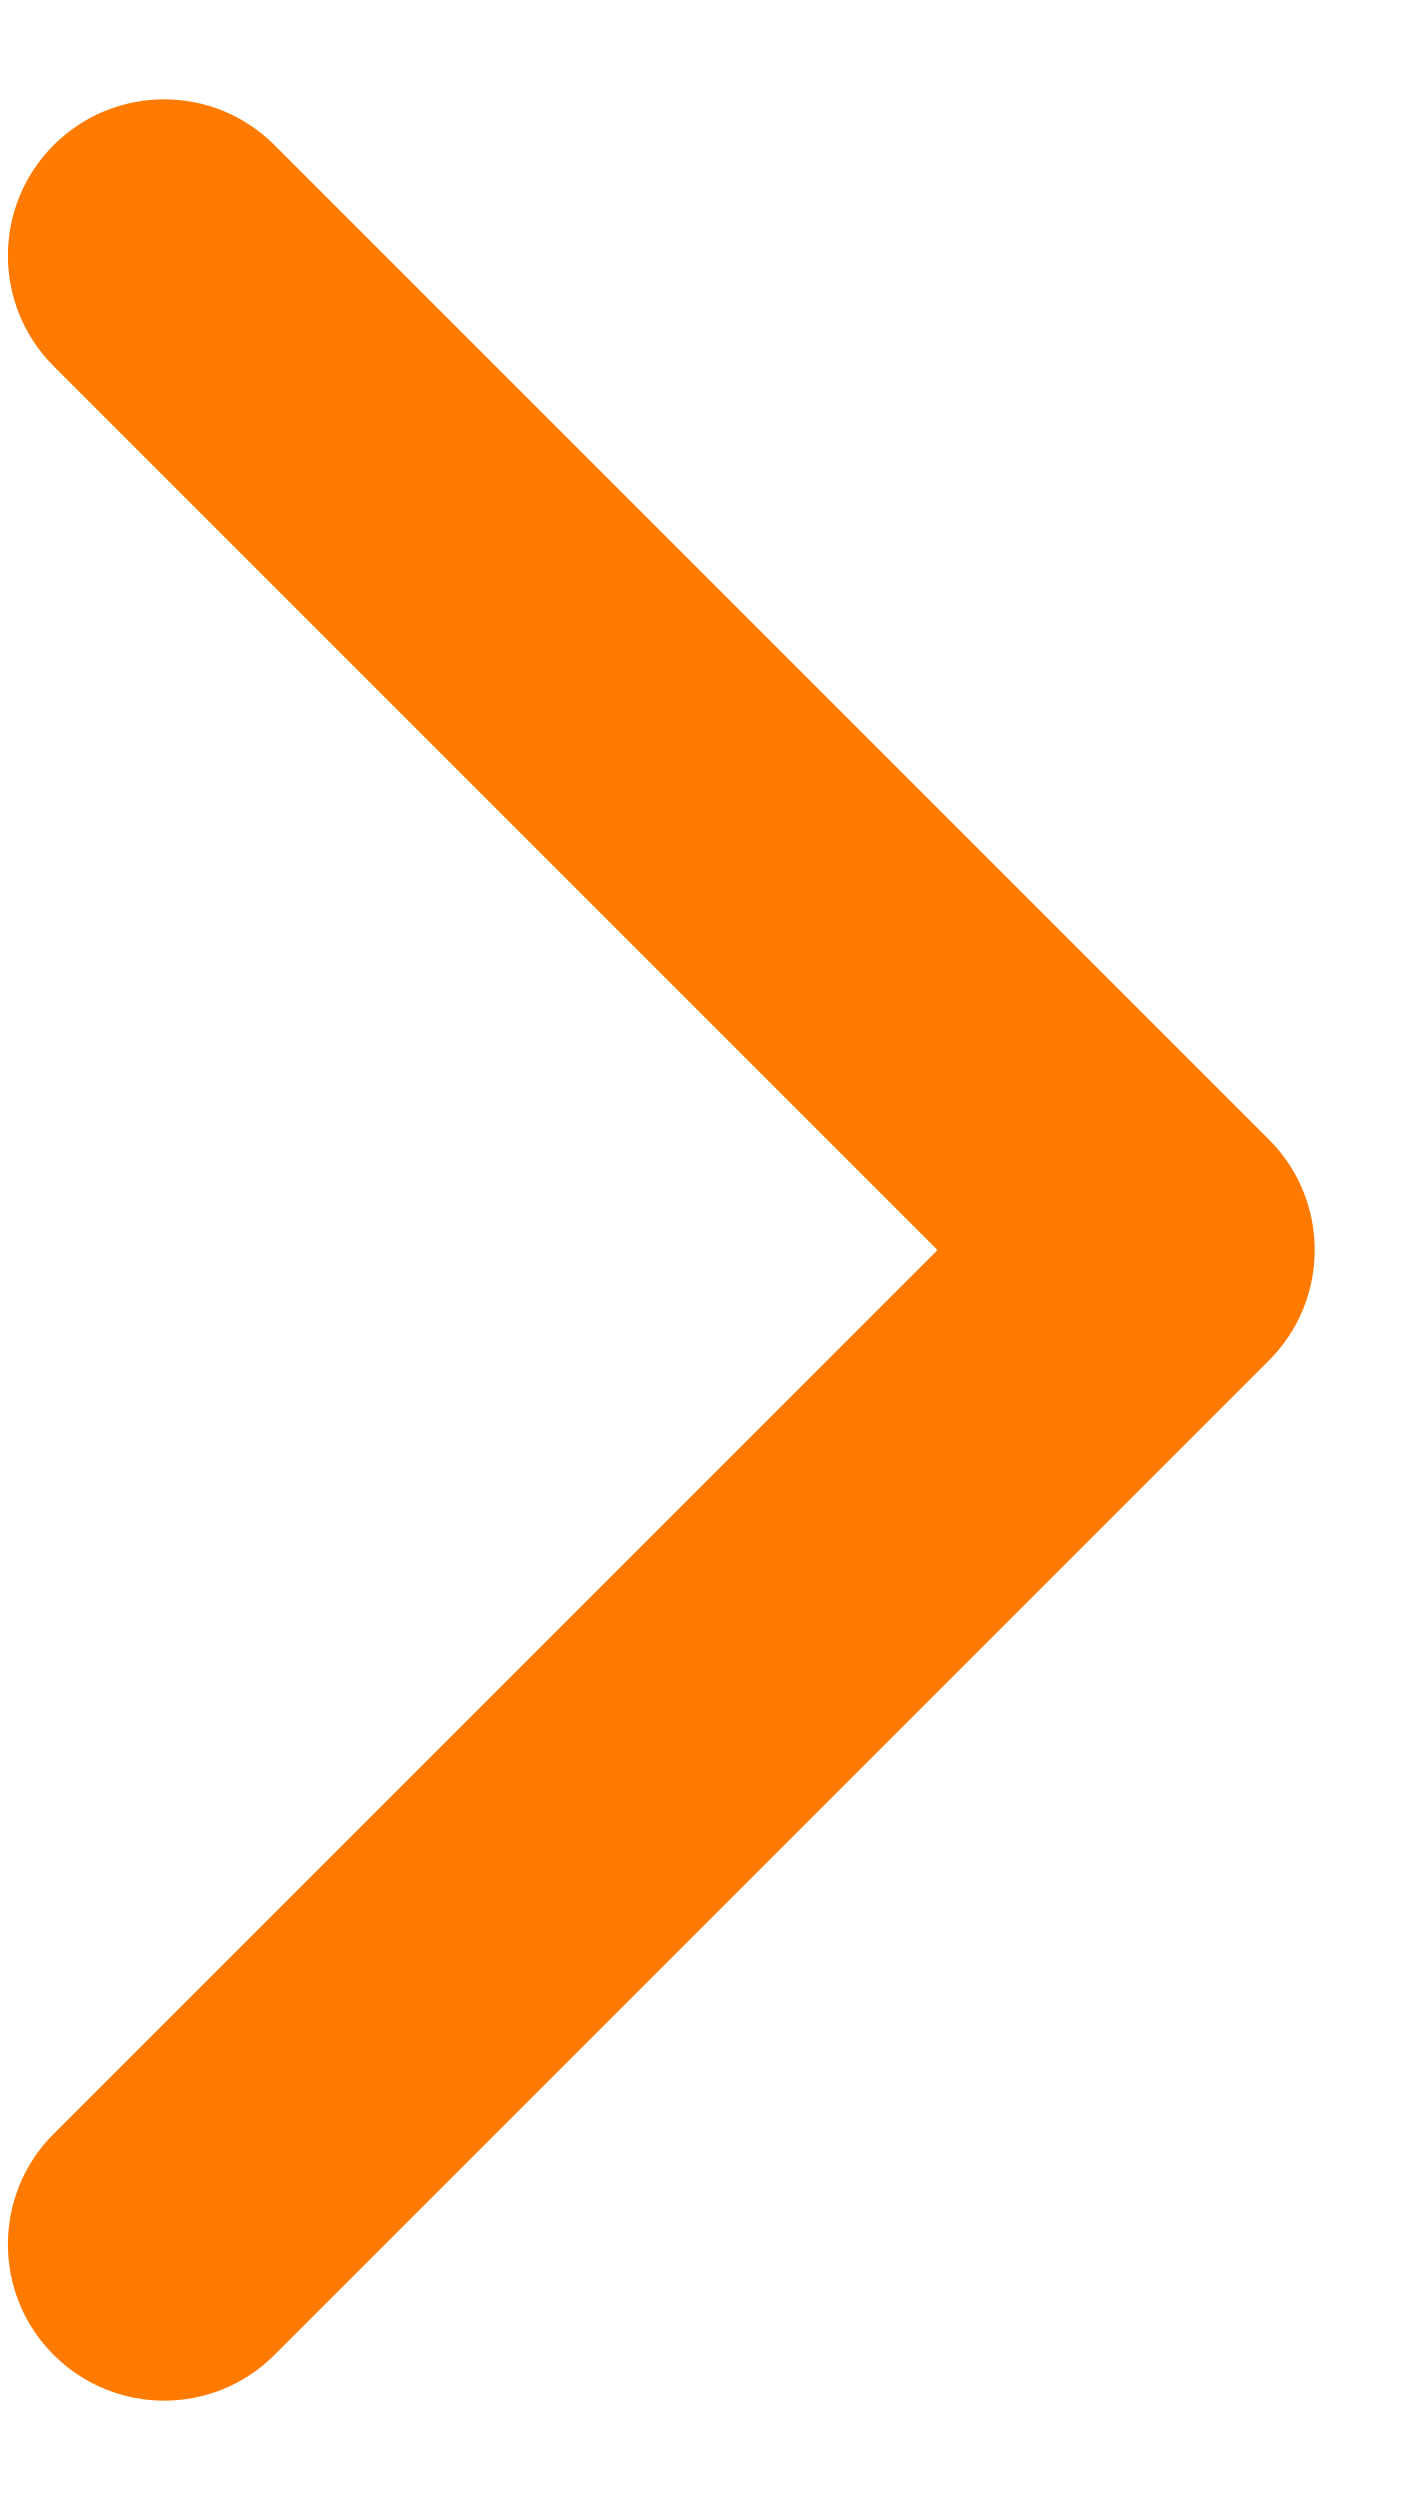
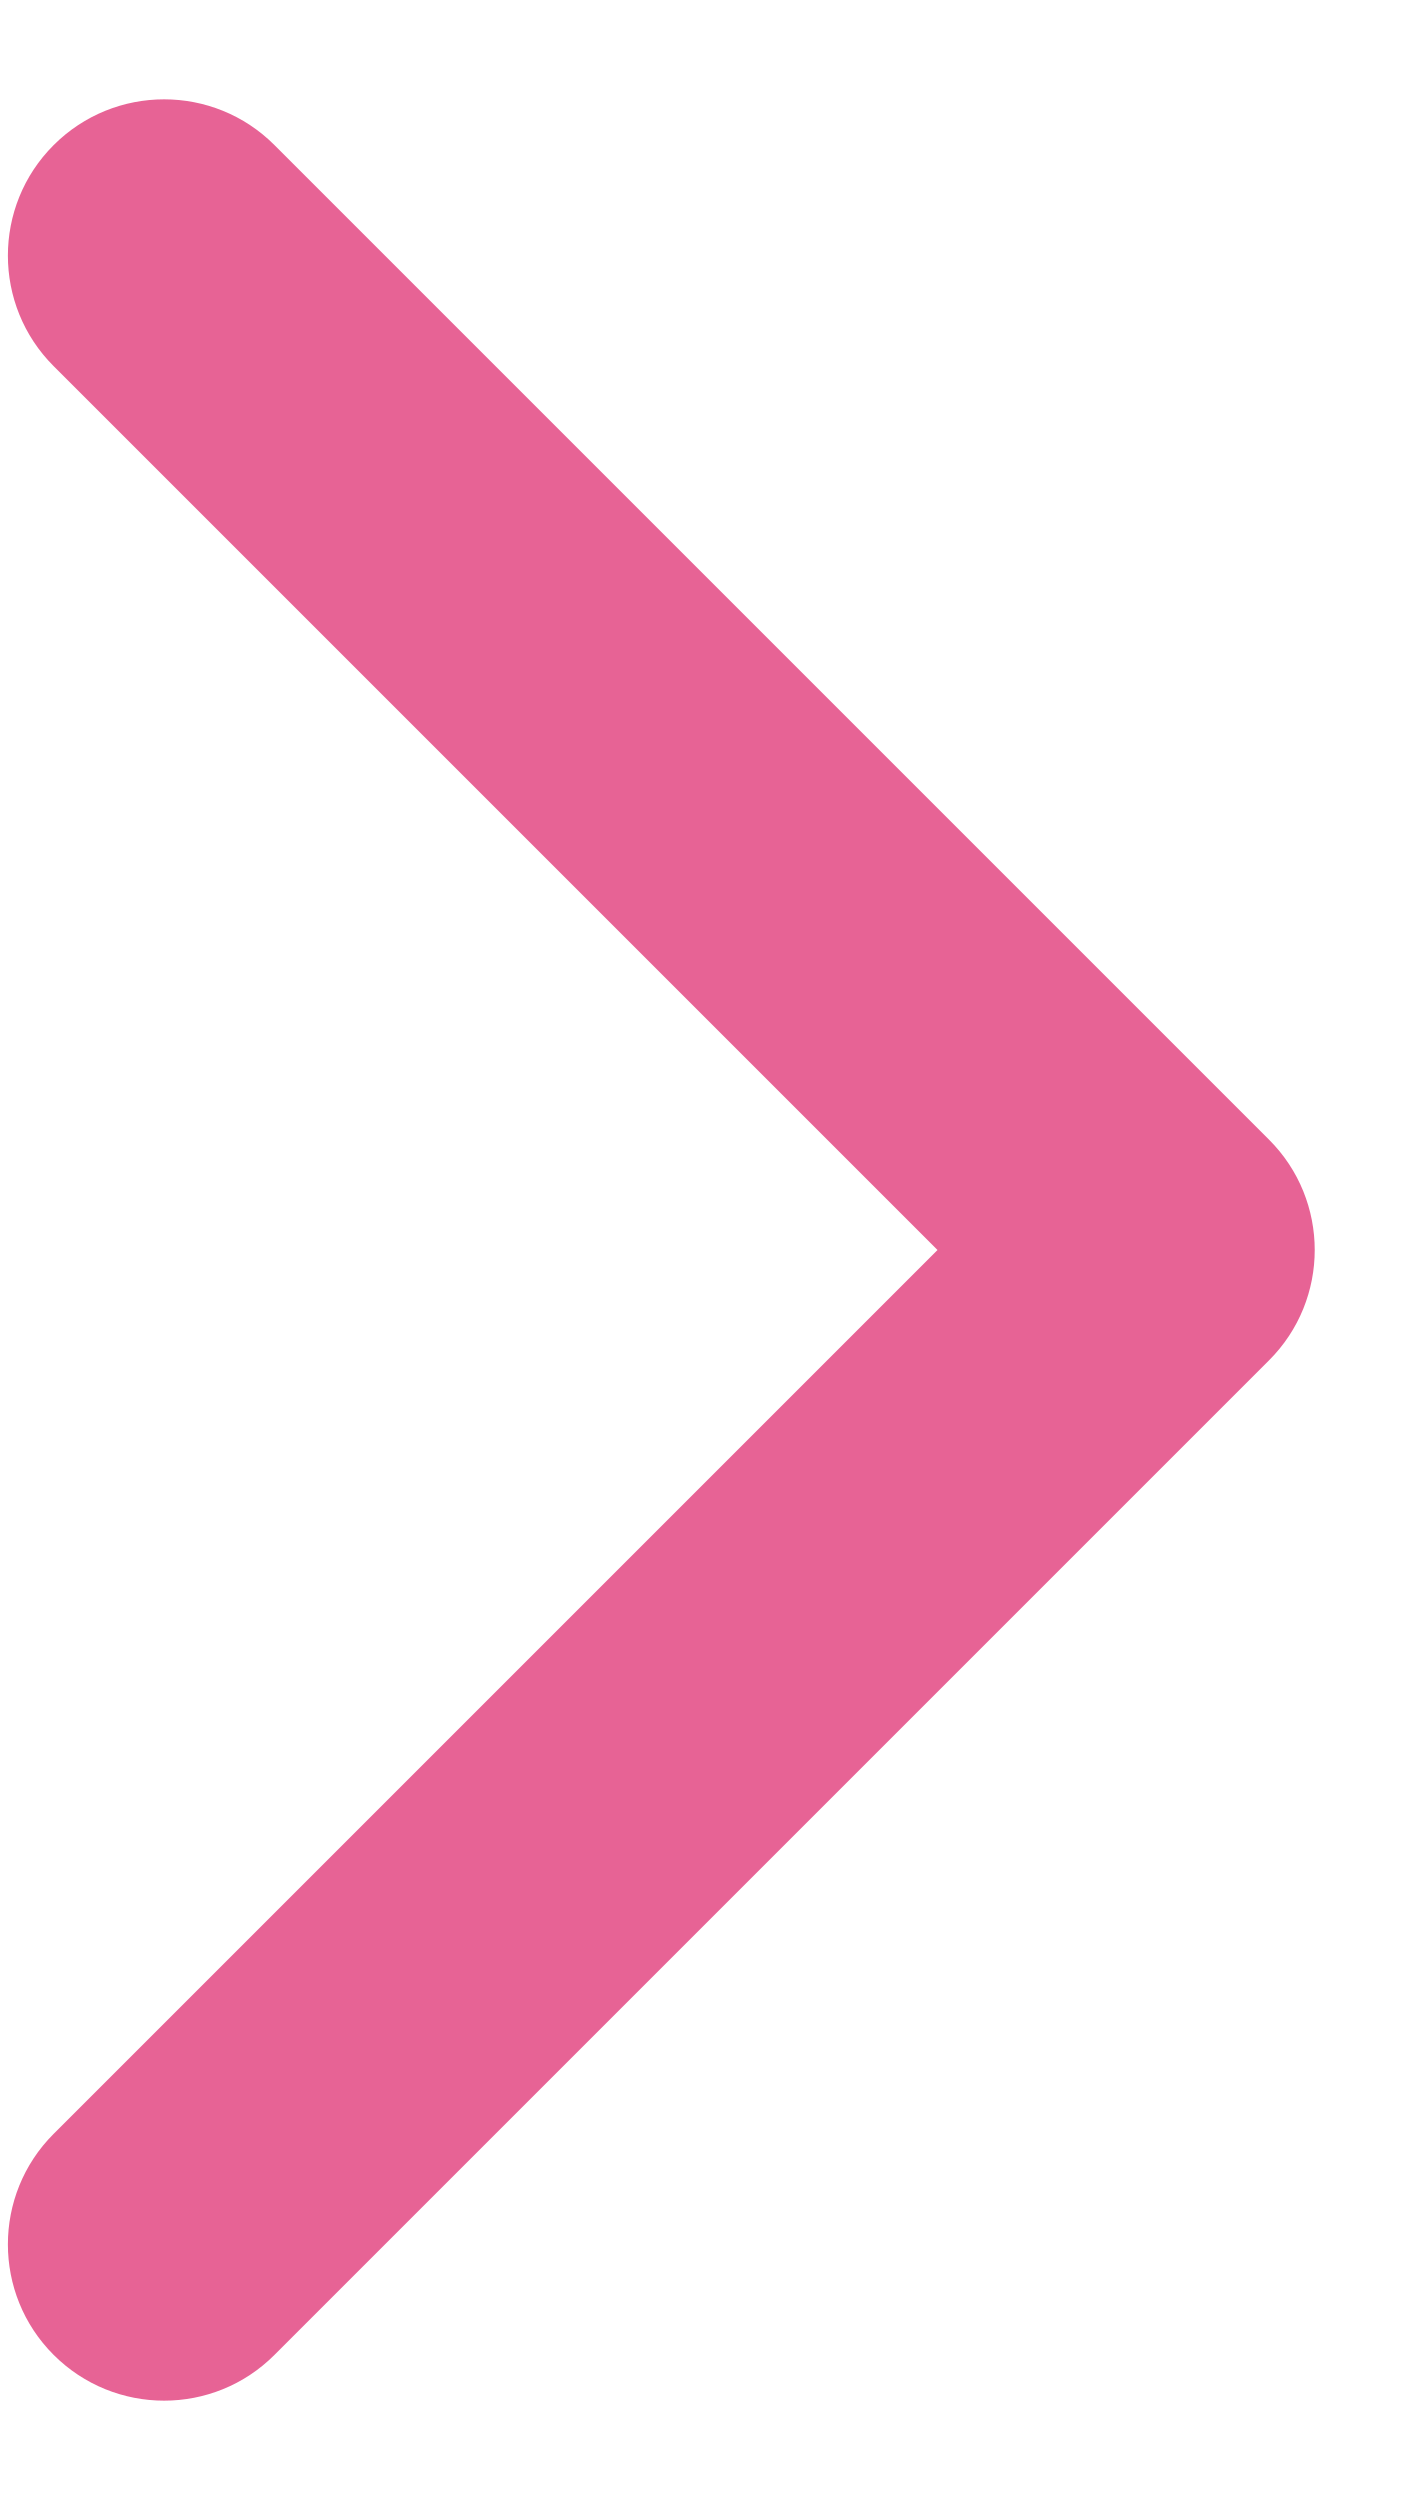
<svg xmlns="http://www.w3.org/2000/svg" width="9" height="16" viewBox="0 0 9 16" fill="none">
-   <path d="M8.121 8.707C8.512 8.317 8.512 7.683 8.121 7.293L1.757 0.929C1.367 0.538 0.734 0.538 0.343 0.929C-0.047 1.319 -0.047 1.953 0.343 2.343L6 8L0.343 13.657C-0.047 14.047 -0.047 14.681 0.343 15.071C0.734 15.462 1.367 15.462 1.757 15.071L8.121 8.707ZM6 8V9H7.414V8V7H6V8Z" fill="#FF7A01" />
+   <path d="M8.121 8.707C8.512 8.317 8.512 7.683 8.121 7.293L1.757 0.929C1.367 0.538 0.734 0.538 0.343 0.929C-0.047 1.319 -0.047 1.953 0.343 2.343L6 8L0.343 13.657C-0.047 14.047 -0.047 14.681 0.343 15.071C0.734 15.462 1.367 15.462 1.757 15.071L8.121 8.707ZM6 8V9H7.414V8V7H6V8Z" fill="#E76395" />
</svg>
